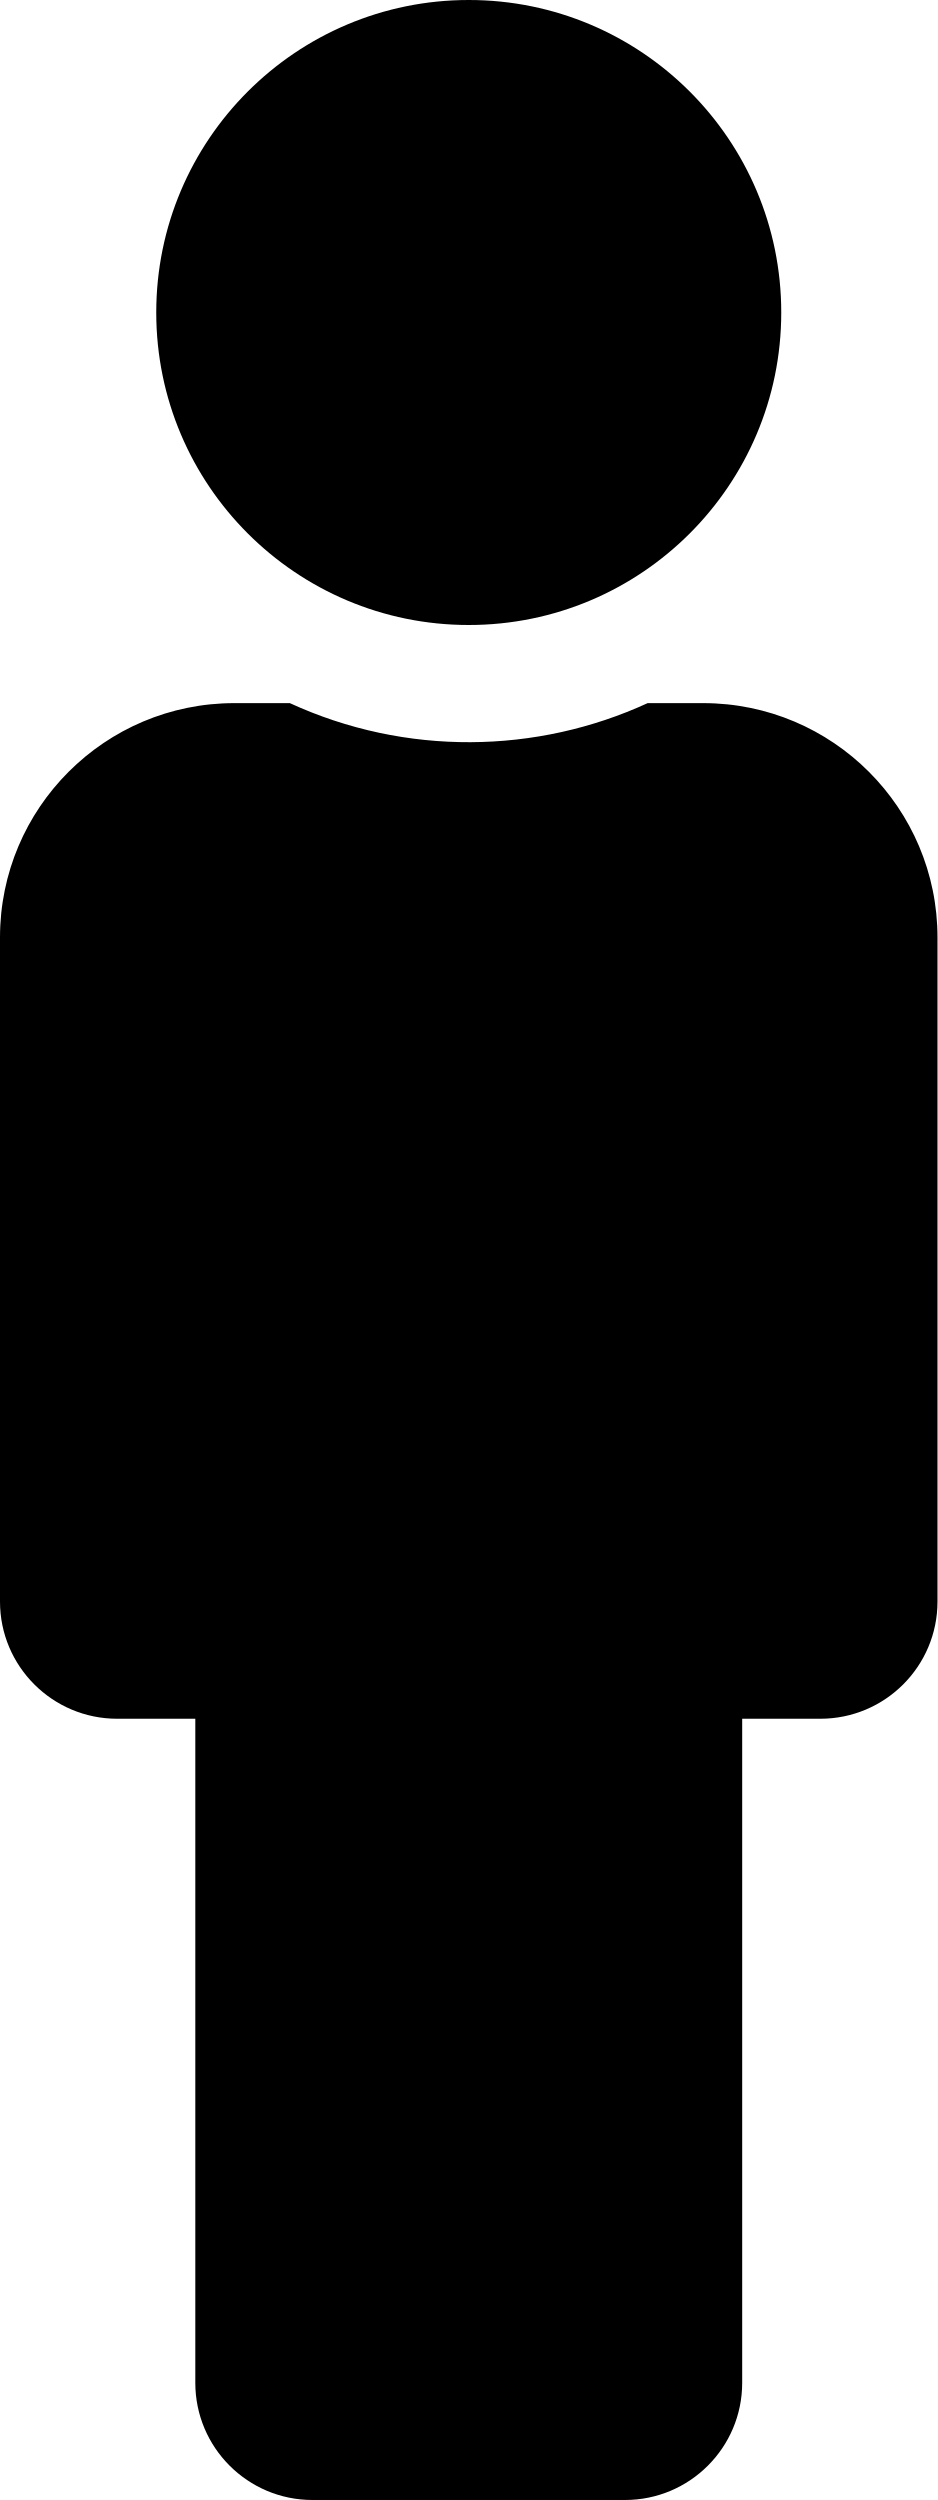
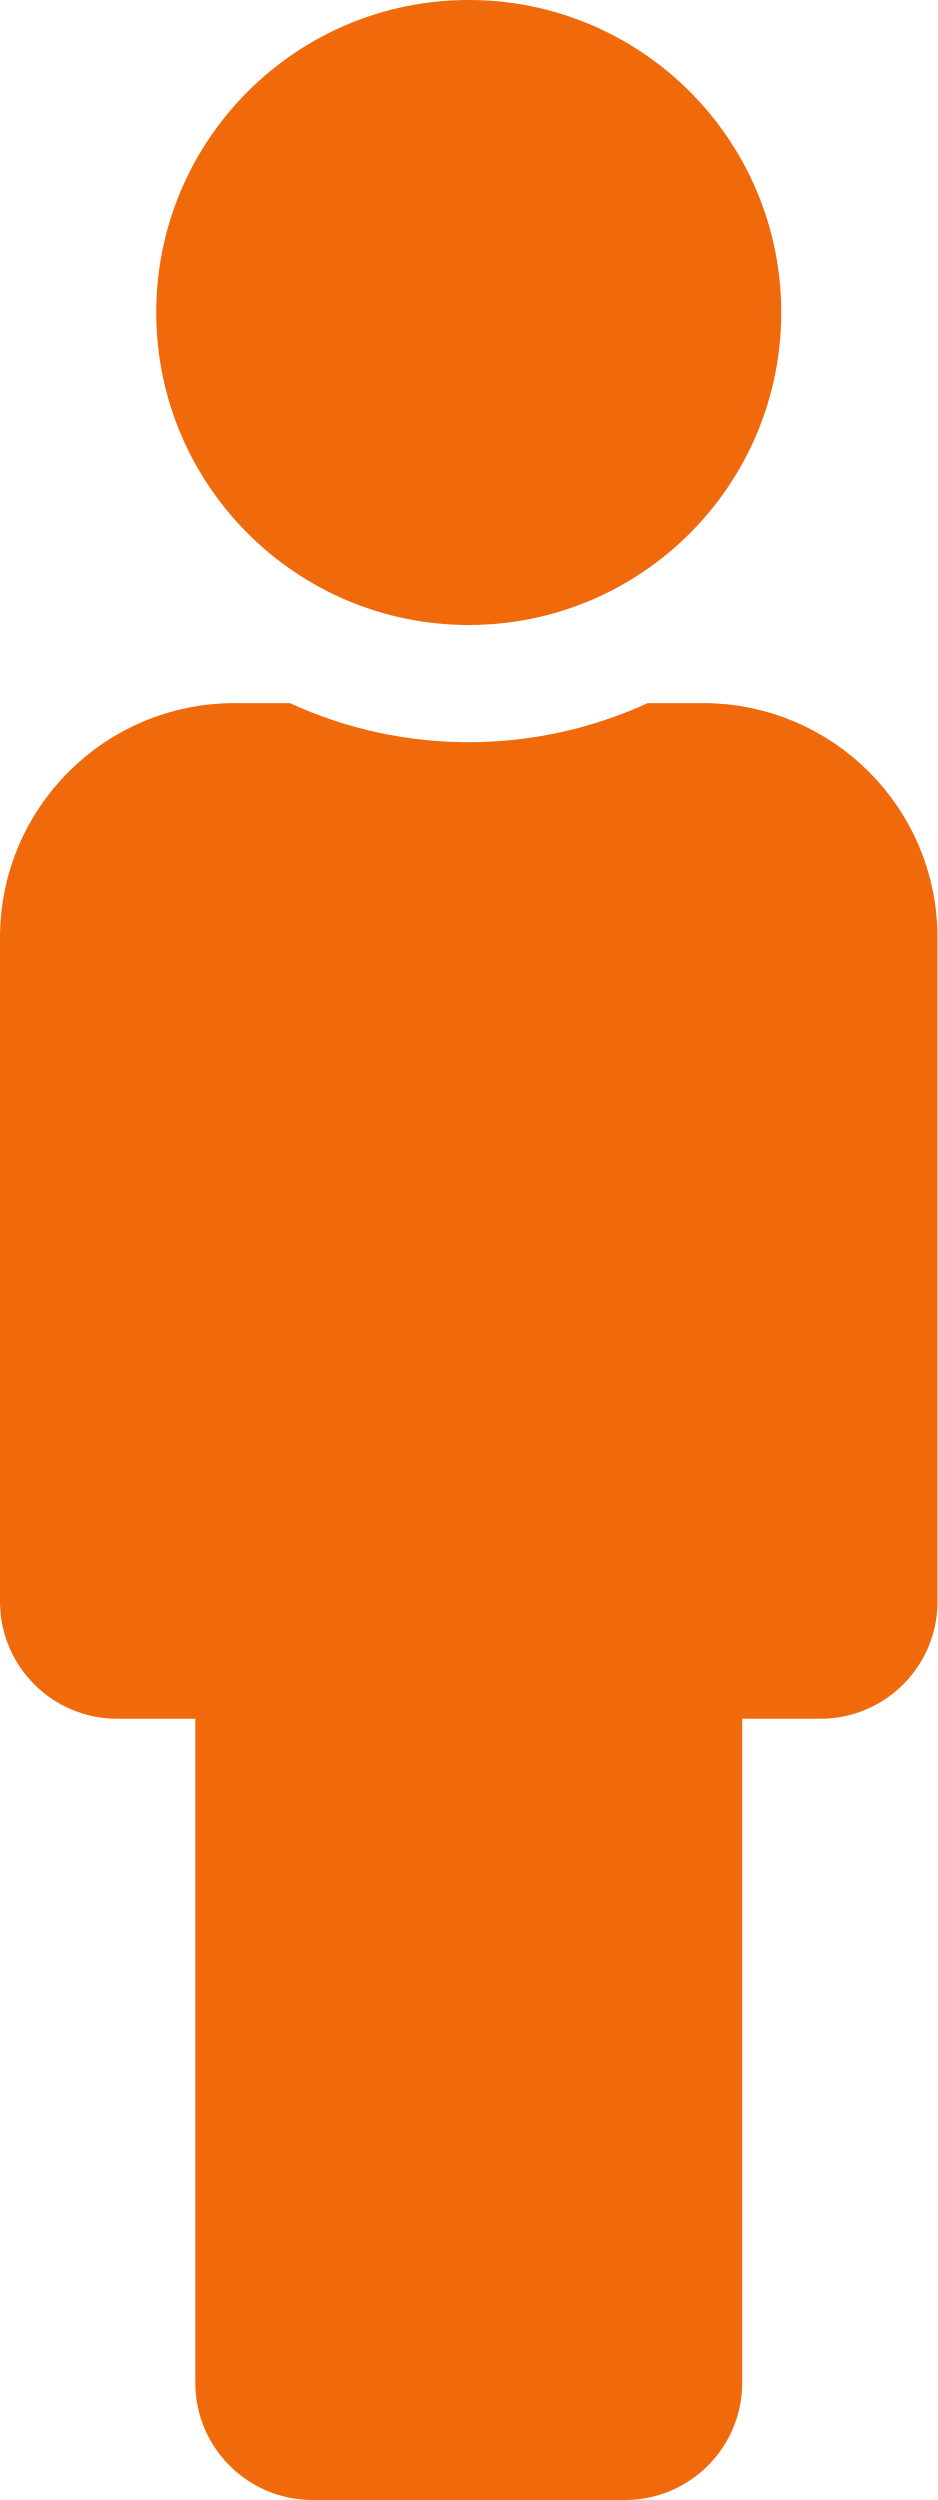
<svg xmlns="http://www.w3.org/2000/svg" aria-hidden="true" data-prefix="fas" data-icon="male" class="svg-inline--fa fa-male fa-w-6" role="img" viewBox="0 0 192 512">
-   <path fill="currentColor" d="M96 0c35.346 0 64 28.654 64 64s-28.654 64-64 64-64-28.654-64-64S60.654 0 96 0m48 144h-11.36c-22.711 10.443-49.59 10.894-73.28 0H48c-26.51 0-48 21.49-48 48v136c0 13.255 10.745 24 24 24h16v136c0 13.255 10.745 24 24 24h64c13.255 0 24-10.745 24-24V352h16c13.255 0 24-10.745 24-24V192c0-26.51-21.49-48-48-48z" />
+   <path fill="#f0690a" d="M96 0c35.346 0 64 28.654 64 64s-28.654 64-64 64-64-28.654-64-64S60.654 0 96 0m48 144h-11.36c-22.711 10.443-49.59 10.894-73.28 0H48c-26.51 0-48 21.49-48 48v136c0 13.255 10.745 24 24 24h16v136c0 13.255 10.745 24 24 24h64c13.255 0 24-10.745 24-24V352h16c13.255 0 24-10.745 24-24V192c0-26.51-21.49-48-48-48z" />
</svg>
